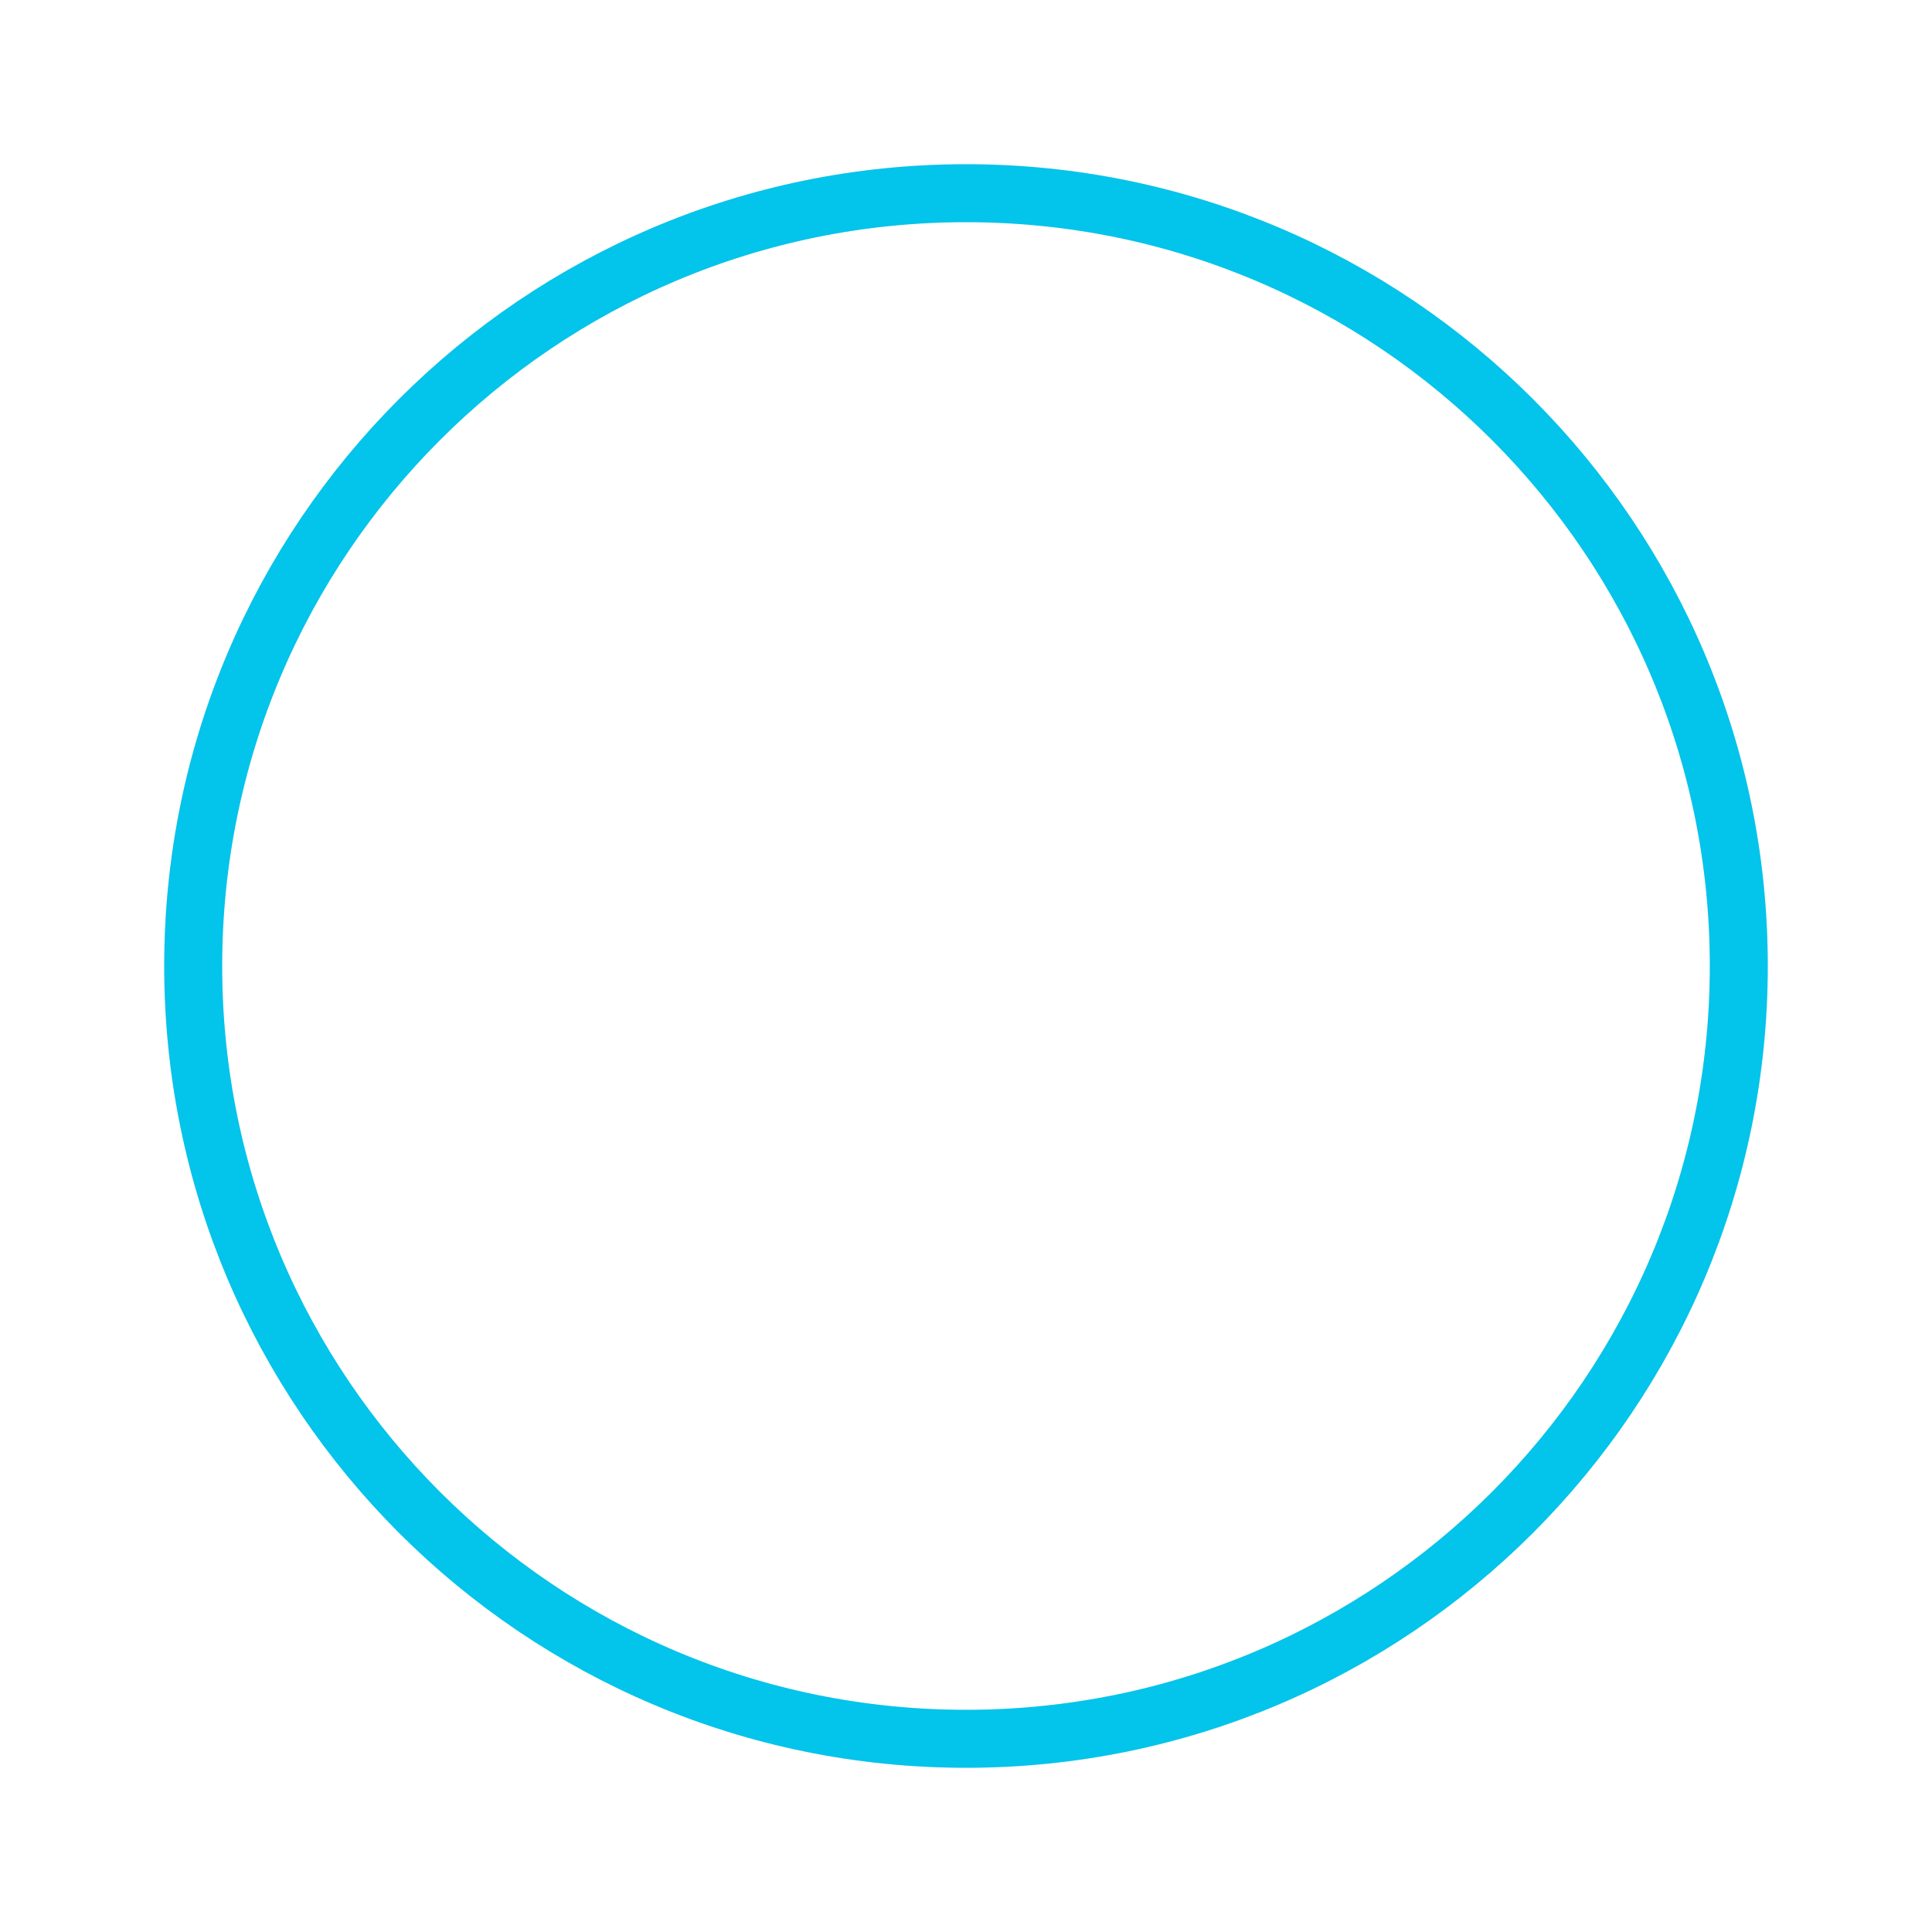
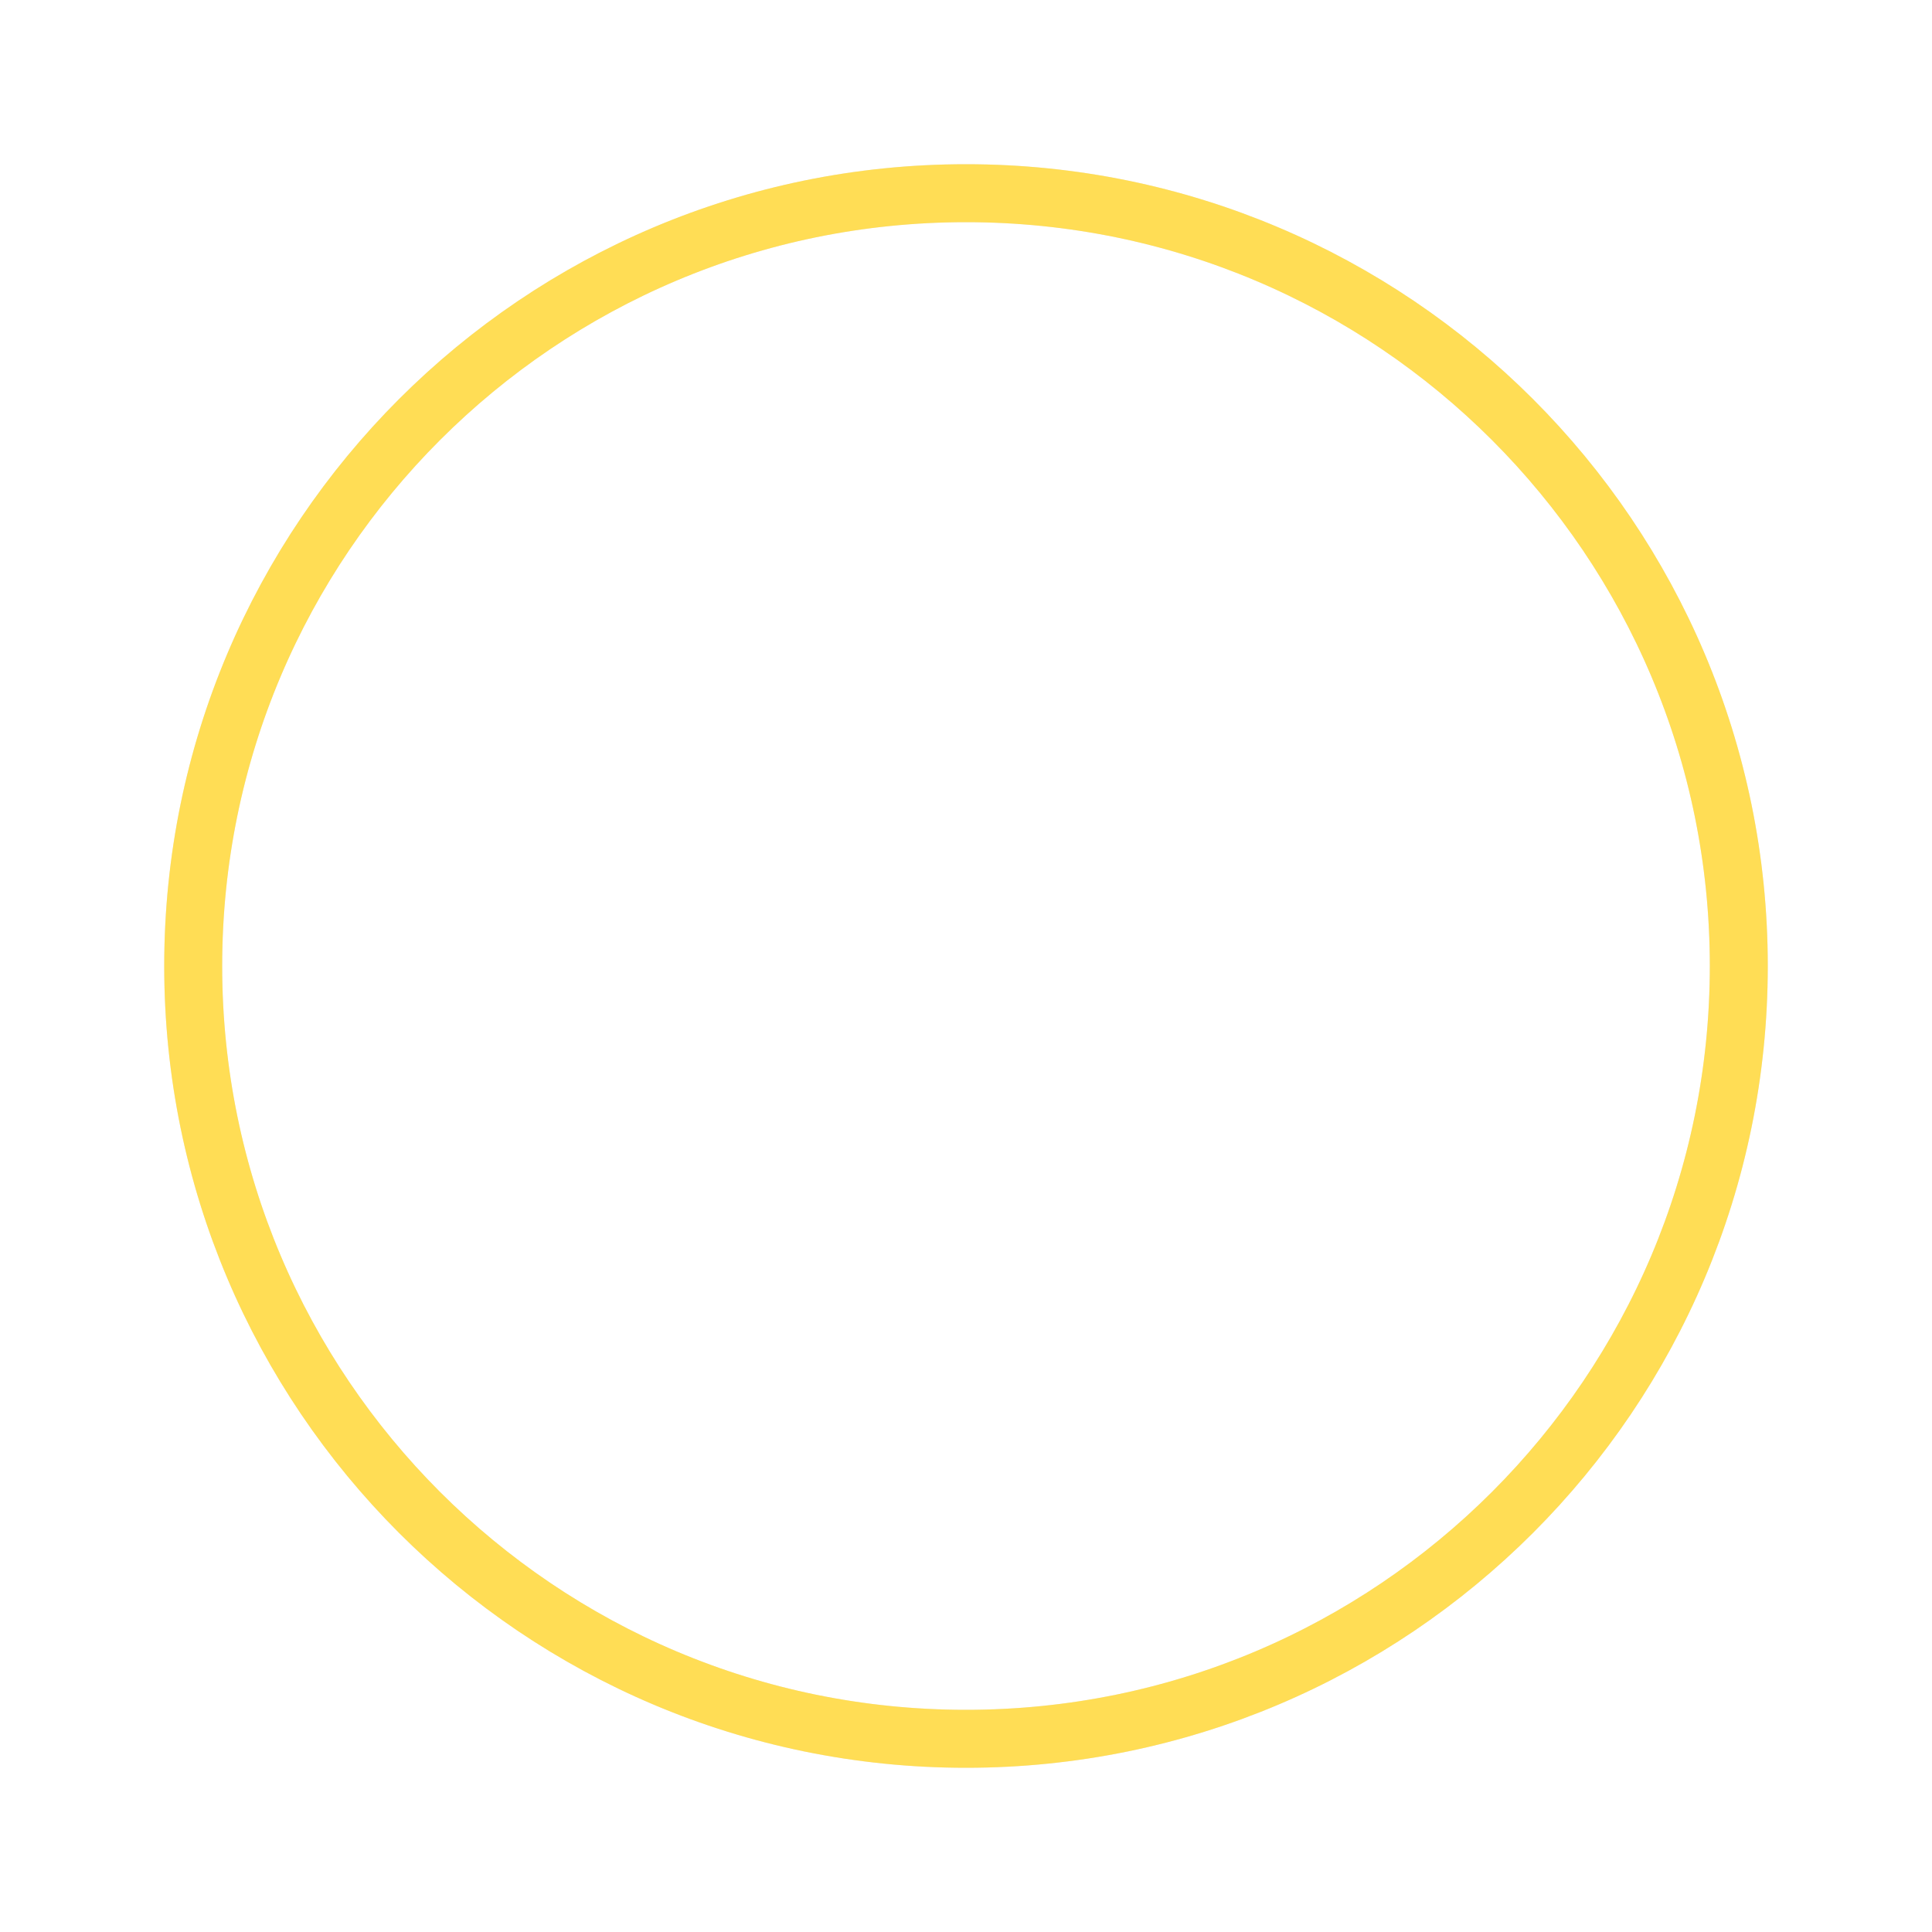
<svg xmlns="http://www.w3.org/2000/svg" width="80px" height="80px" viewBox="0 0 100 100" preserveAspectRatio="xMidYMid" class="uil-ripple">
  <rect x="0" y="0" width="100" height="100" fill="none" class="bk" />
  <g>
    <animate attributeName="opacity" dur="2s" repeatCount="indefinite" begin="0s" keyTimes="0;0.33;1" values="1;1;0" />
    <circle cx="50" cy="50" r="40" stroke="#ebebeb" fill="none" stroke-width="3" stroke-linecap="round">
      <animate attributeName="r" dur="2s" repeatCount="indefinite" begin="0s" keyTimes="0;0.33;1" values="0;22;44" />
    </circle>
  </g>
  <g>
    <animate attributeName="opacity" dur="2s" repeatCount="indefinite" begin="1s" keyTimes="0;0.33;1" values="1;1;0" />
-     <circle cx="50" cy="50" r="40" stroke="#03C4EB" fill="none" stroke-width="3" stroke-linecap="round">
+     <circle cx="50" cy="50" r="40" stroke="#ffdd55" fill="none" stroke-width="3" stroke-linecap="round">
      <animate attributeName="r" dur="2s" repeatCount="indefinite" begin="1s" keyTimes="0;0.33;1" values="0;22;44" />
    </circle>
  </g>
</svg>
